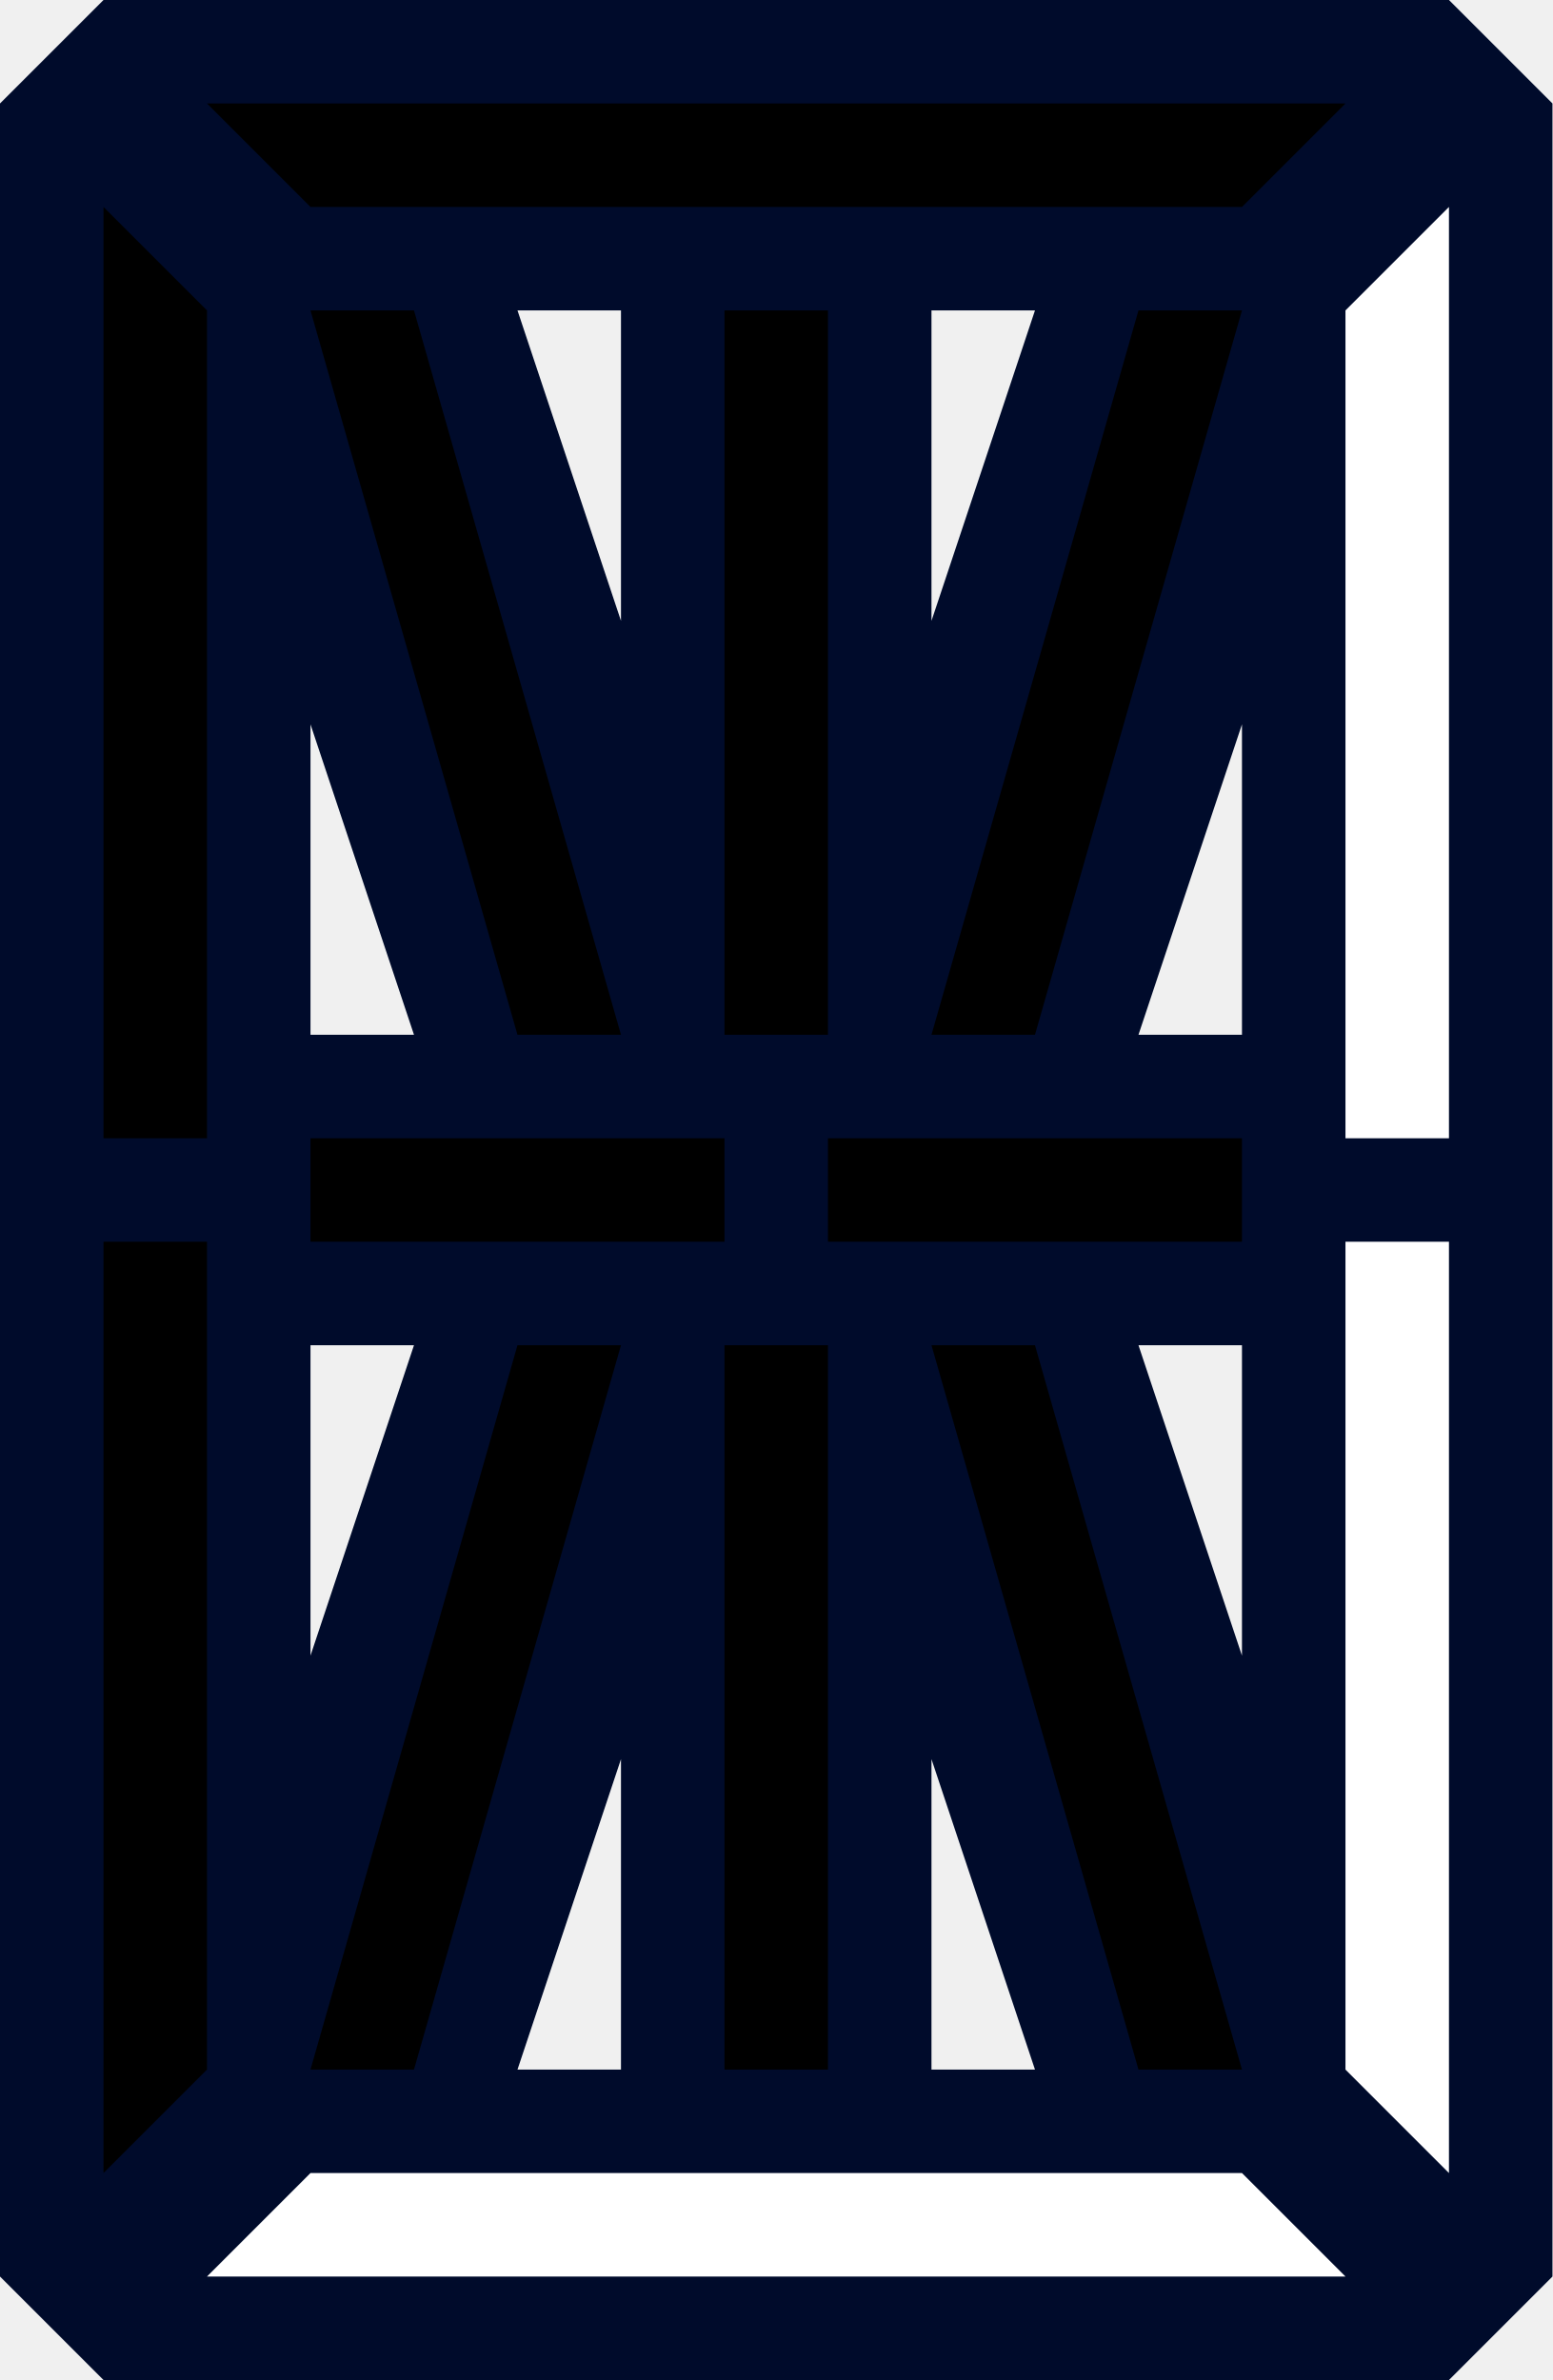
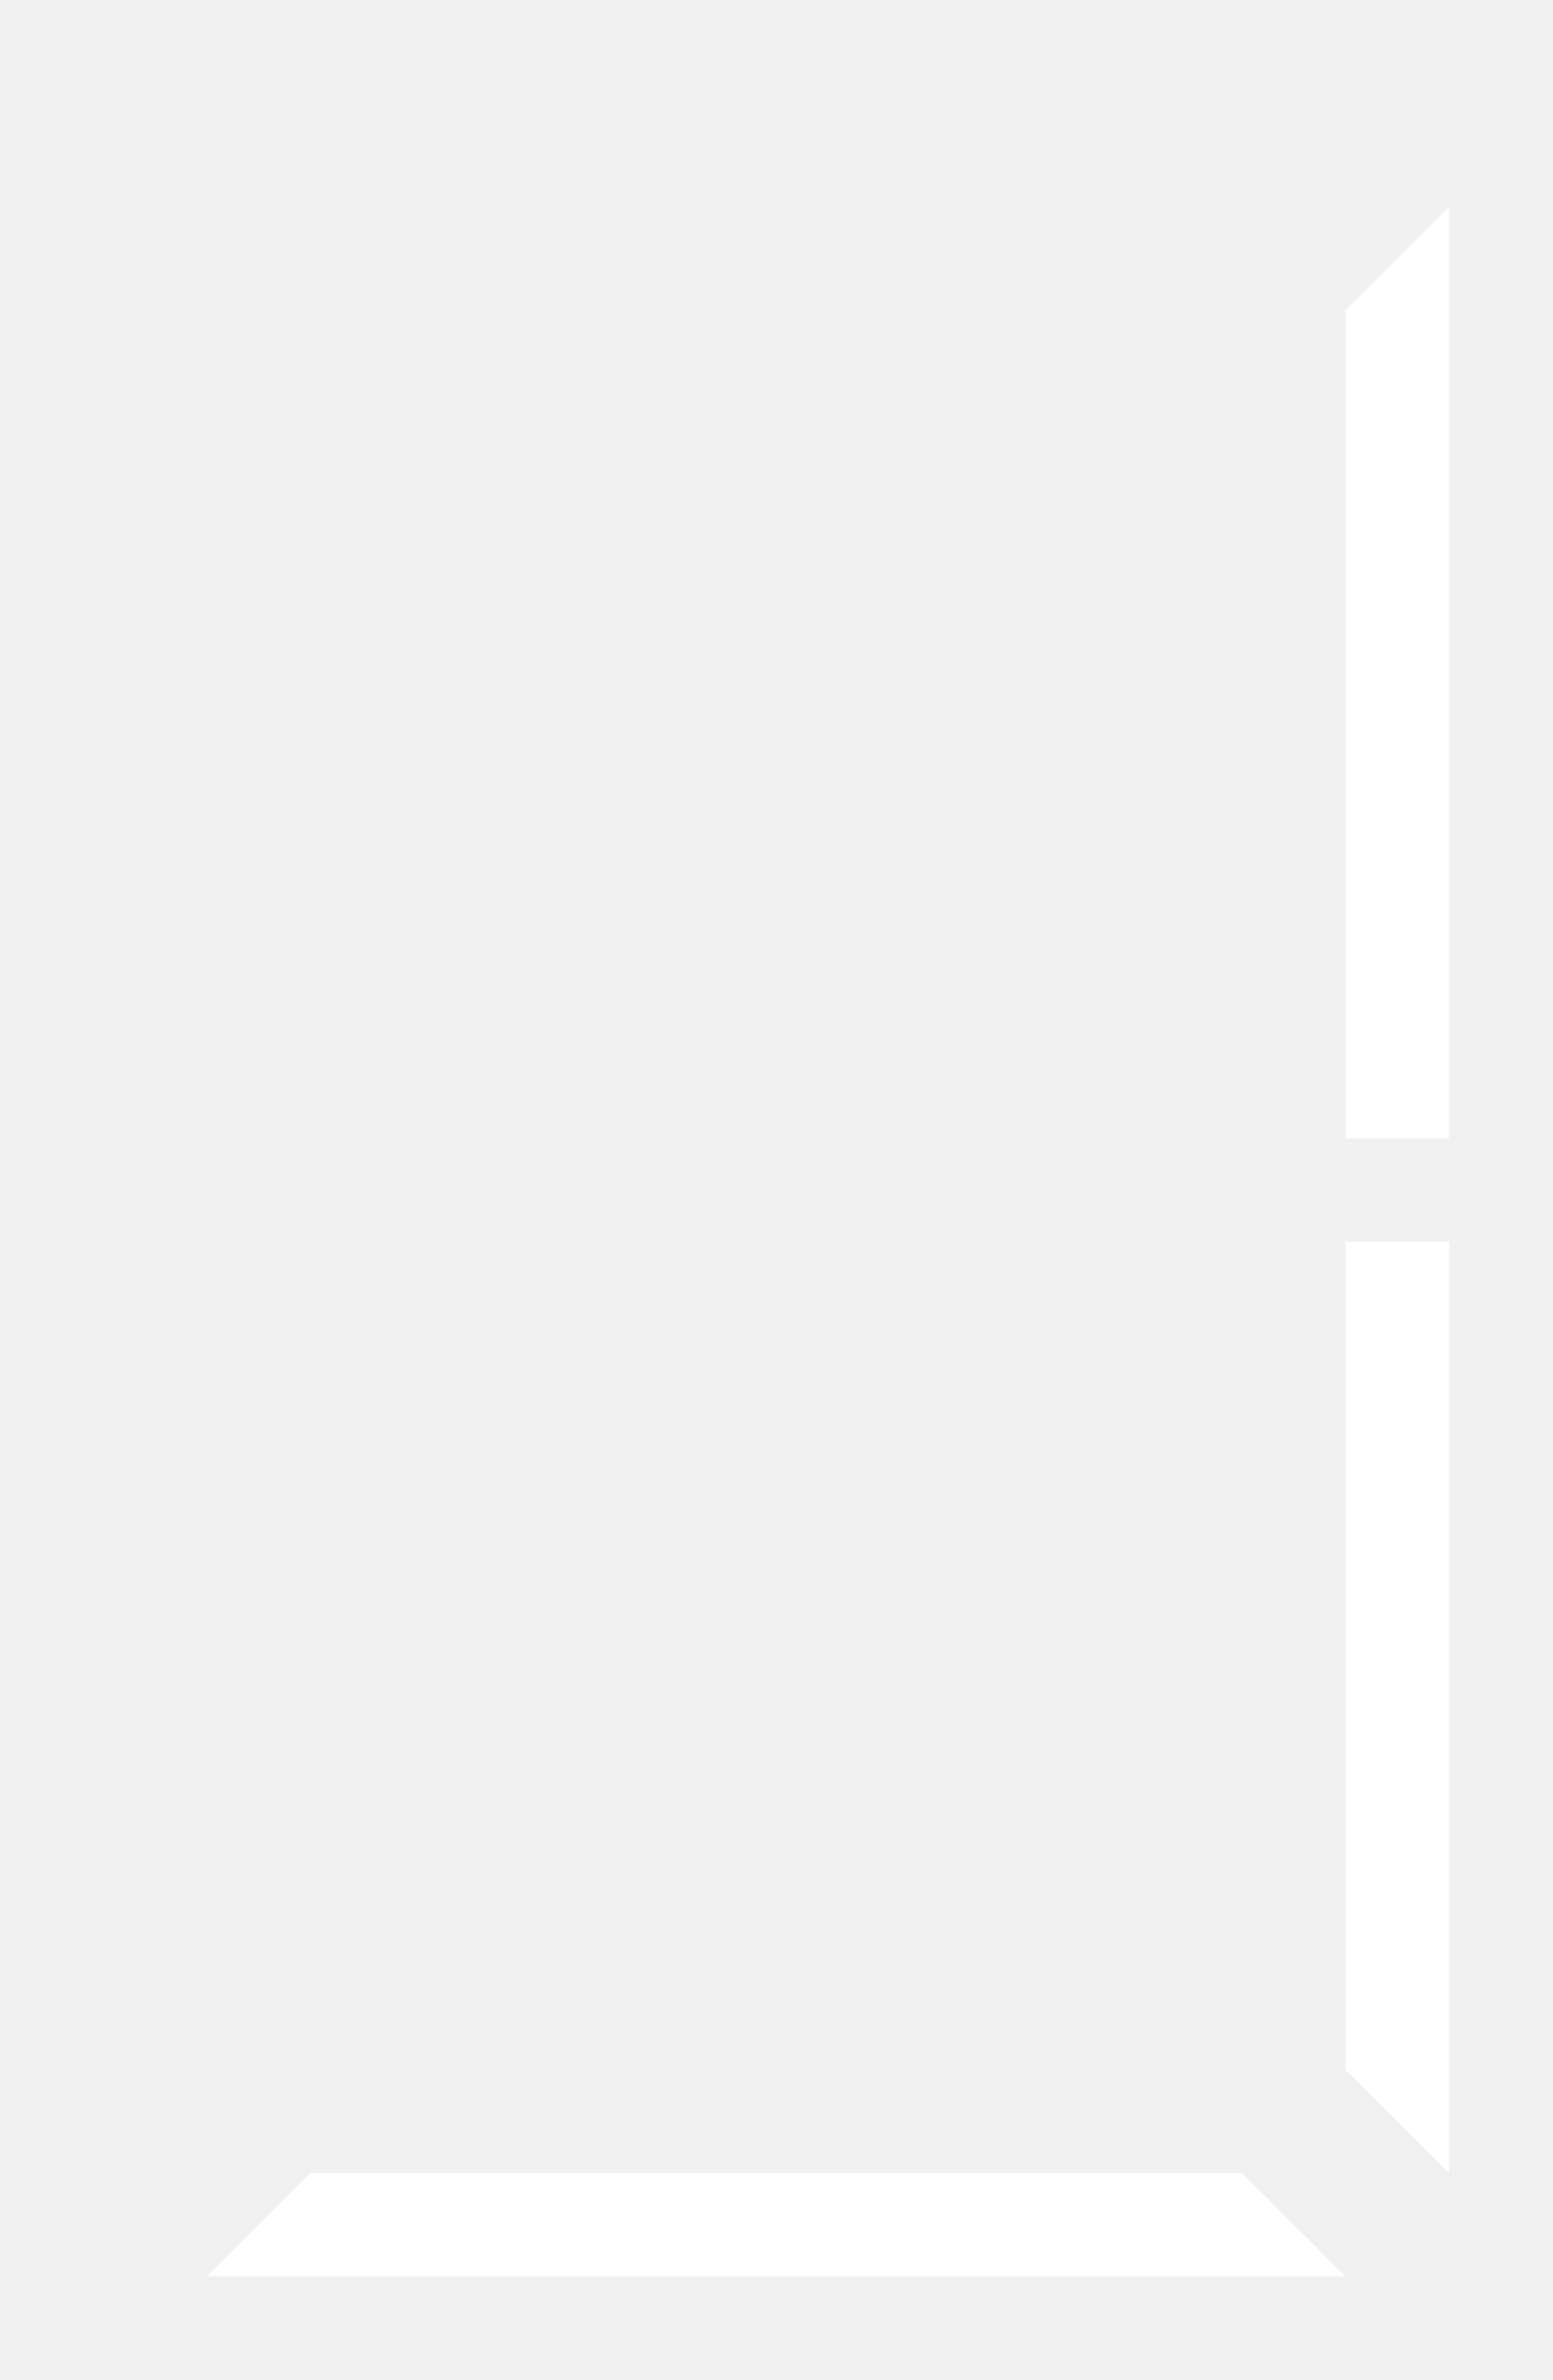
<svg xmlns="http://www.w3.org/2000/svg" width="15" height="23" viewBox="0 0 15 23" version="1.1" id="svg8">
  <defs id="defs2" />
-   <path style="fill:#000b2b;fill-opacity:1;stroke:none;stroke-opacity:1" d="M 1,0 0,1 v 21 l 1,1 h 13 l 1,-1 V 1 L 14,0 Z m 4,3 h 1 v 3 z m 4,0 h 1 L 9,6 Z M 3,7 4,10 H 3 Z m 9,0 v 3 h -1 z m -9,6 h 1 l -1,3 z m 8,0 h 1 v 3 z m -5,4 v 3 H 5 Z m 3,0 1,3 H 9 Z" id="path910" />
-   <path style="fill:#000000;fill-opacity:1;stroke:none;stroke-opacity:1" d="m 2,1 1,1 h 9 l 1,-1 z" id="path826" />
-   <path style="fill:#000000;fill-opacity:1;stroke:none;stroke-opacity:1" d="m 1,2 1,1 v 8 H 1 Z" id="path828" />
-   <rect style="fill:#000000;fill-opacity:1;stroke:none;stroke-width:1;stroke-opacity:1" id="rect836" width="1" height="7" x="7" y="3" />
-   <rect style="fill:#000000;fill-opacity:1;stroke:none;stroke-width:1;stroke-opacity:1" id="rect838" width="4" height="1" x="3" y="11" />
-   <path style="fill:#000000;fill-opacity:1;stroke:none;stroke-opacity:1" d="m 9,10 2,-7 h 1 l -2,7 z" id="path840" />
-   <path style="fill:#000000;fill-opacity:1;stroke:none;stroke-opacity:1" d="m 2,12 v 8 l -1,1 v -9 z" id="path844" />
  <path style="fill:#ffffff;fill-opacity:1;stroke:none;stroke-opacity:1" d="m 2,22 1,-1 h 9 l 1,1 z" id="path846" />
  <path style="fill:#ffffff;fill-opacity:1;stroke:none;stroke-opacity:1" d="m 13,20 1,1 v -9 h -1 z" id="path856" />
  <path style="fill:#ffffff;fill-opacity:1;stroke:none;stroke-opacity:1" d="M 13,11 V 3 l 1,-1 v 9 z" id="path858" />
-   <rect style="fill:#000000;fill-opacity:1;stroke:none;stroke-width:1;stroke-opacity:1" id="rect860" width="4" height="1" x="8" y="11" />
-   <rect style="fill:#000000;fill-opacity:1;stroke:none;stroke-width:1;stroke-opacity:1" id="rect836-3" width="1" height="7" x="7" y="13" />
-   <path style="fill:#000000;fill-opacity:1;stroke:none;stroke-opacity:1" d="M 6,10 4,3 H 3 l 2,7 z" id="path840-6" />
-   <path style="fill:#000000;fill-opacity:1;stroke:none;stroke-opacity:1" d="m 9,13 2,7 h 1 l -2,-7 z" id="path840-7" />
-   <path style="fill:#000000;fill-opacity:1;stroke:none;stroke-opacity:1" d="M 6,13 4,20 H 3 l 2,-7 z" id="path840-6-5" />
</svg>
